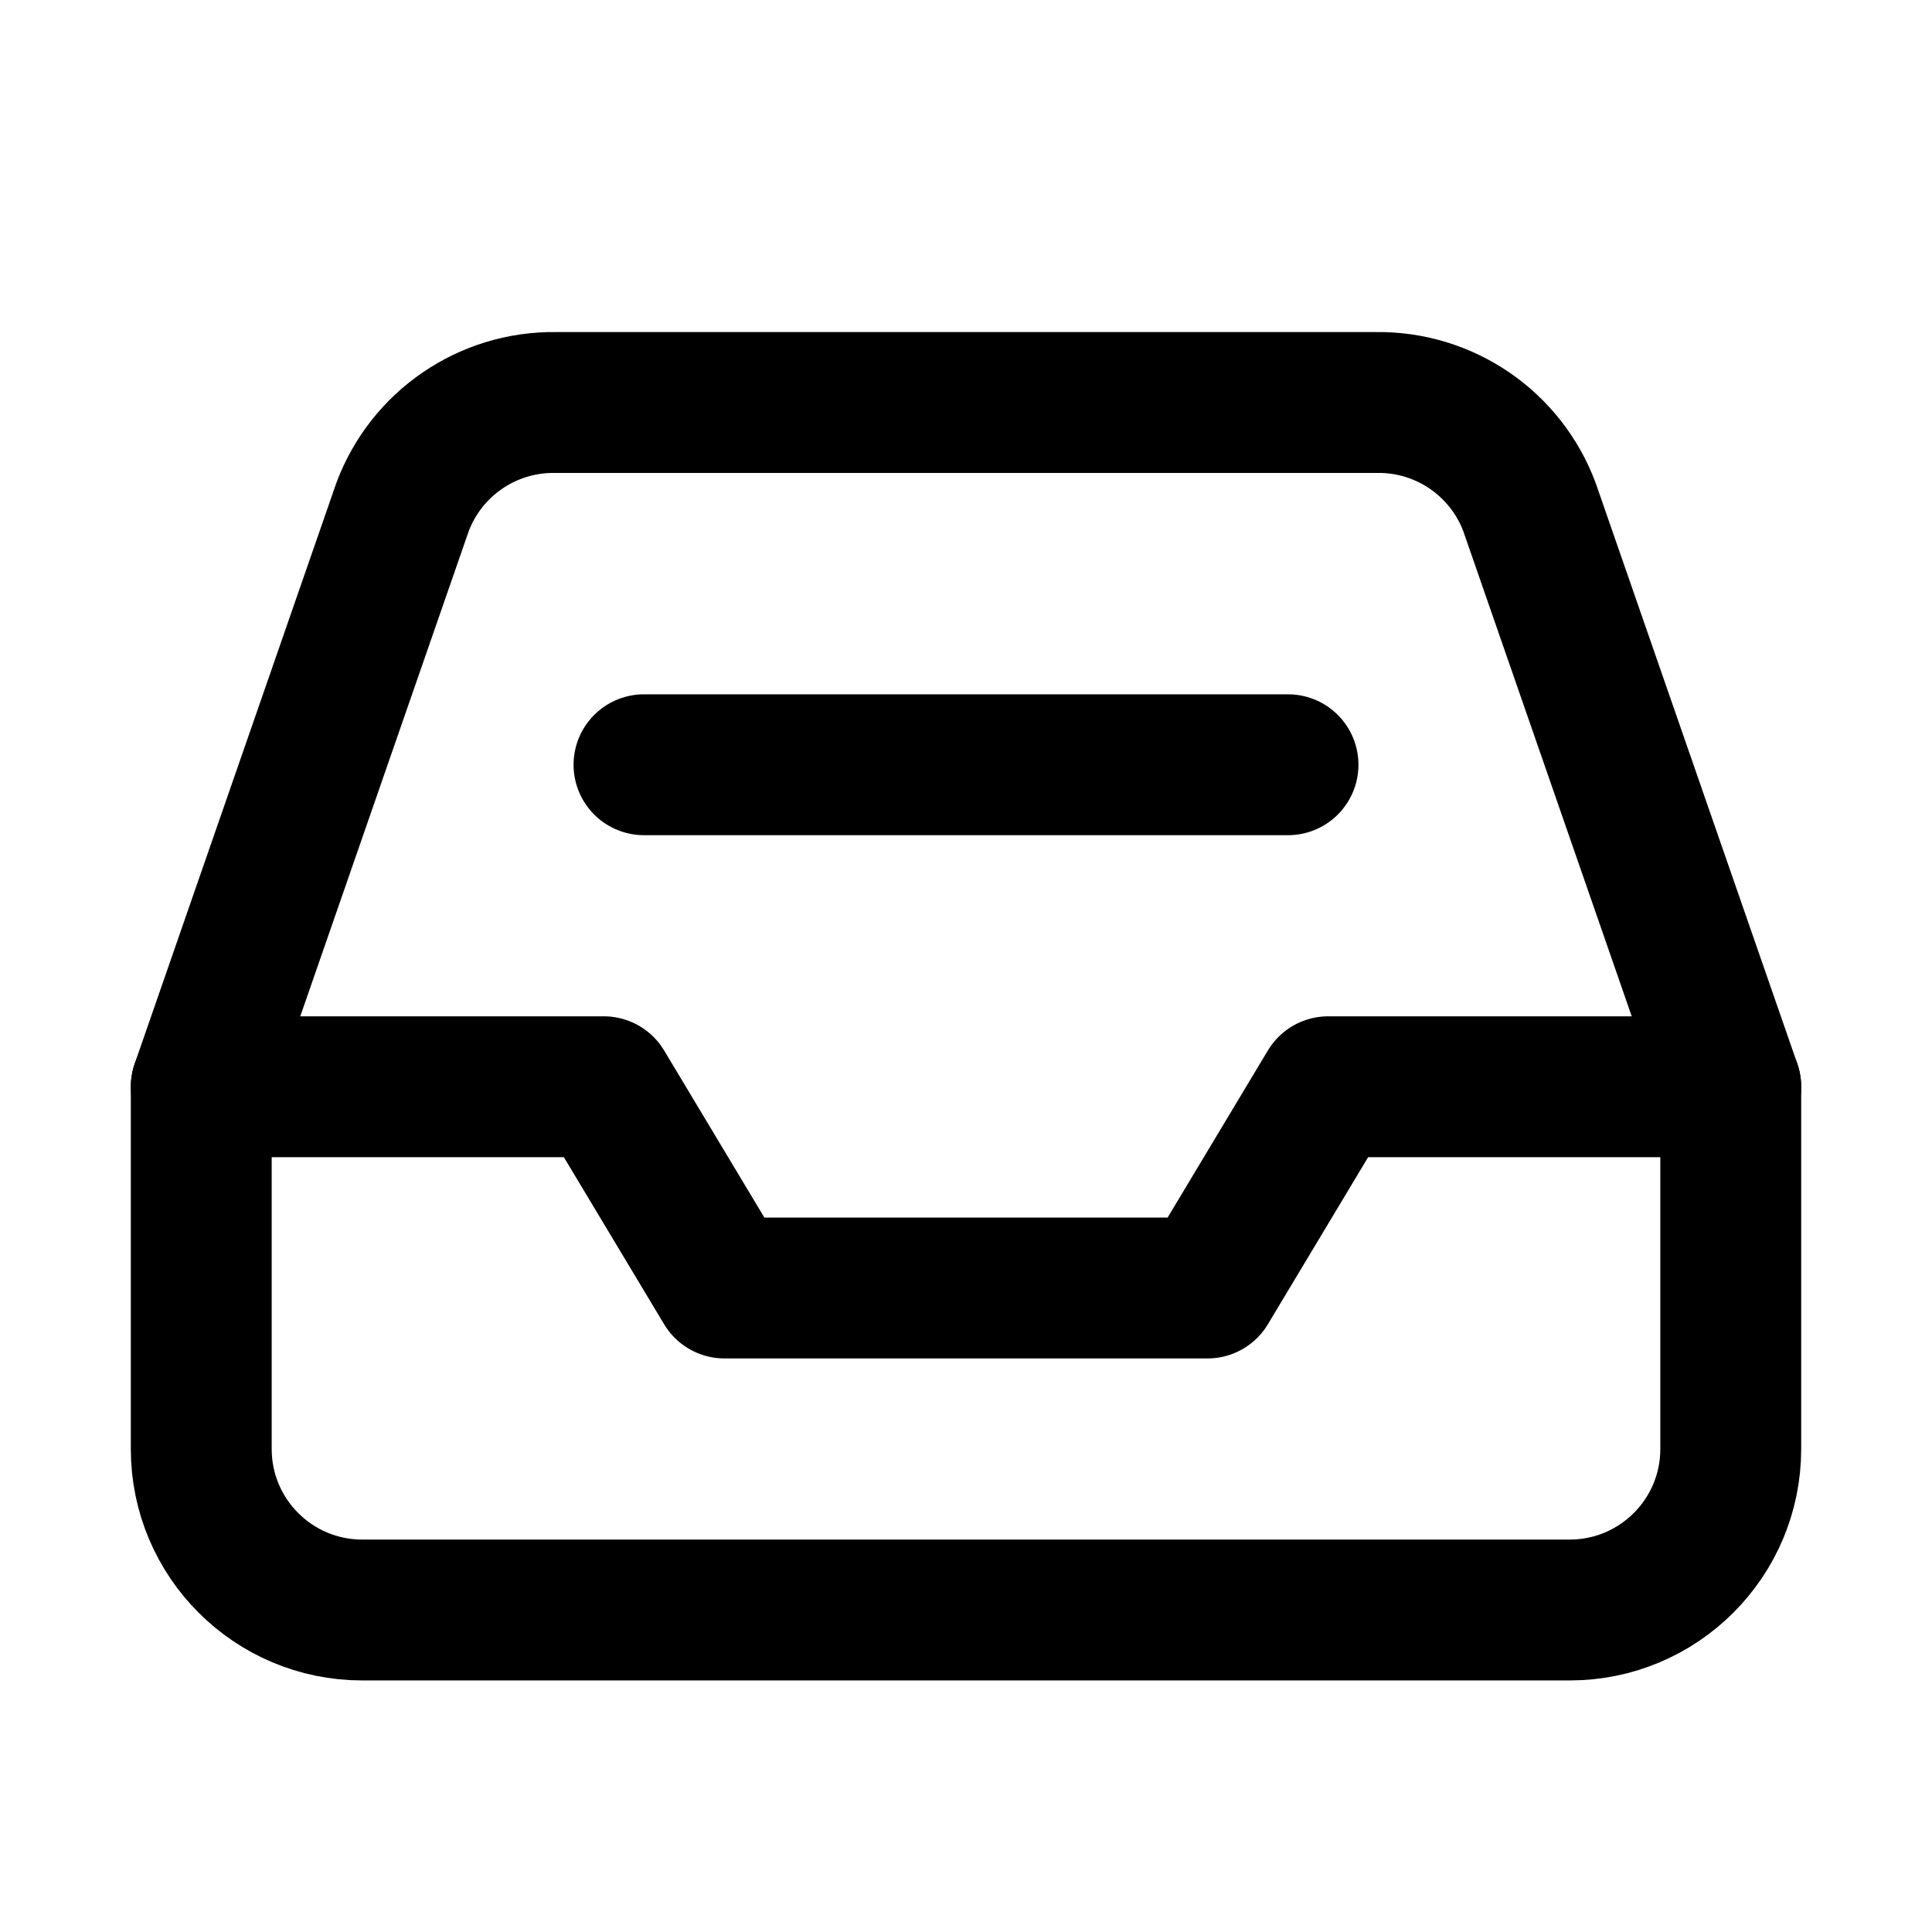
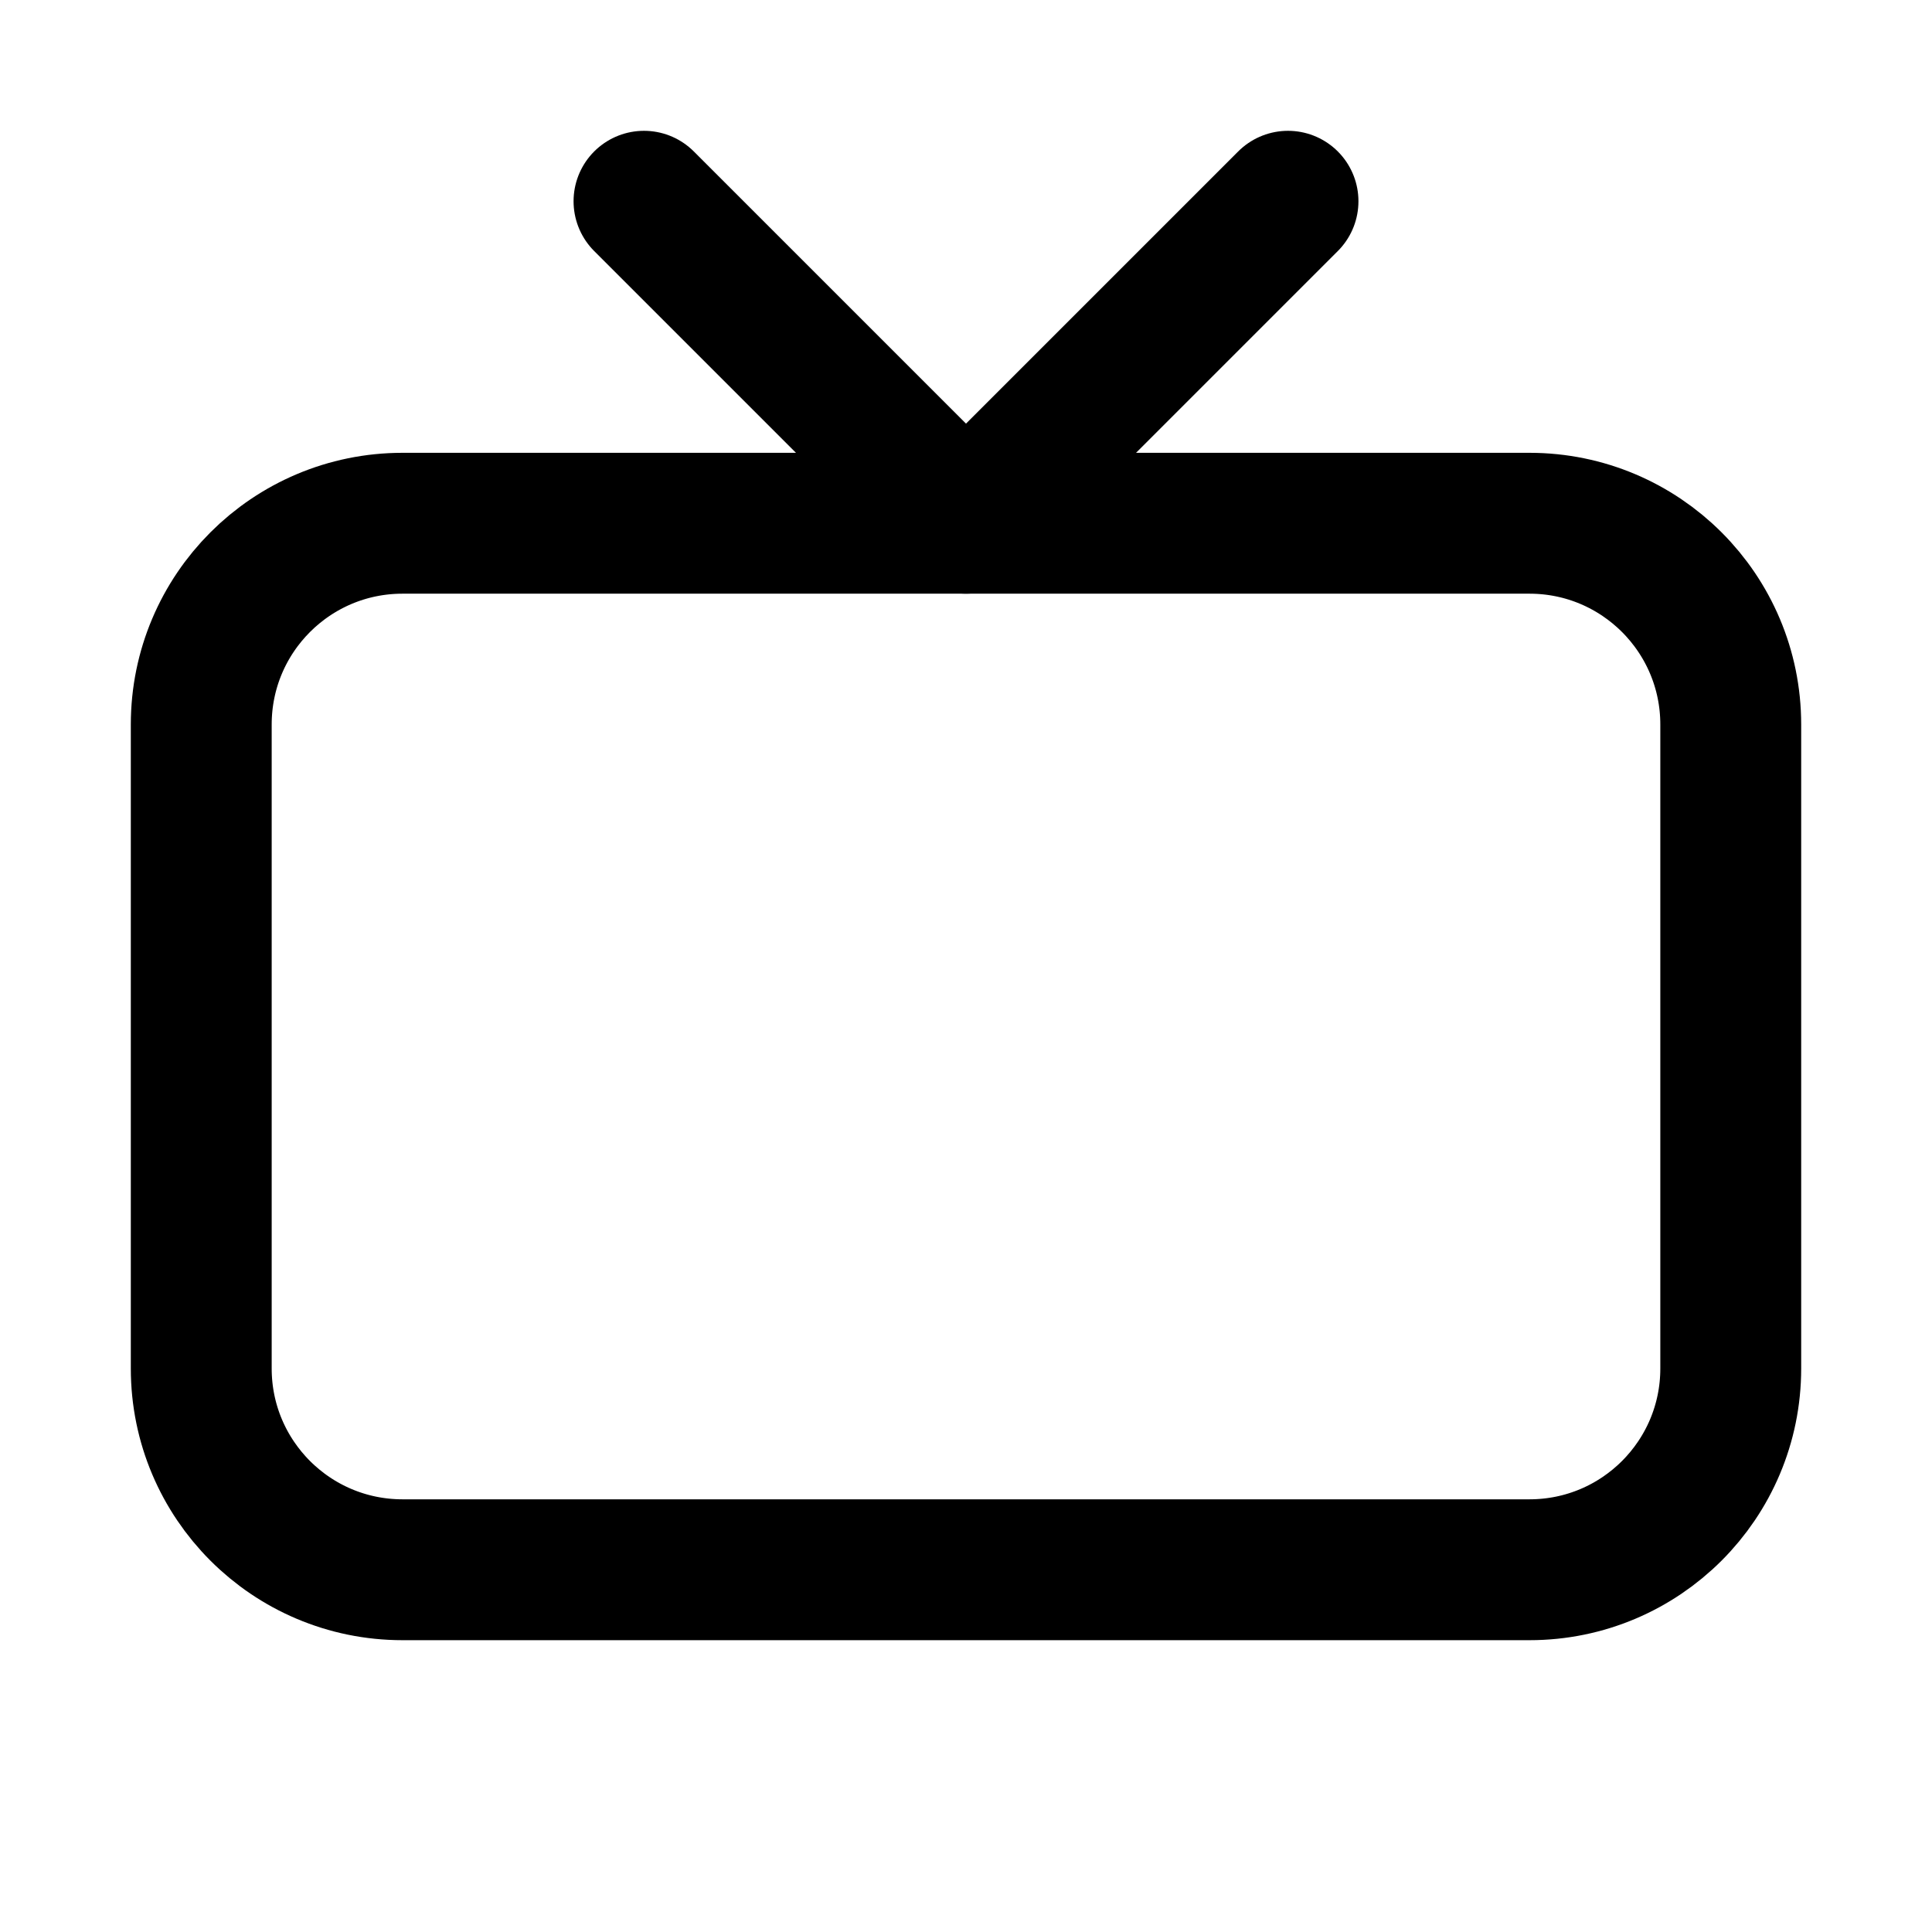
<svg xmlns="http://www.w3.org/2000/svg" width="24" height="24" viewBox="0 0 24 24" fill="none" stroke="currentColor" stroke-width="1.75" stroke-linecap="round" stroke-linejoin="round" aria-hidden="true">
-   <path d="M2.5 13.5h5l1.5 2.5h6l1.5-2.5h5" />
-   <path d="M2.5 13.5 5 6.3A2 2 0 0 1 6.9 5h10.2A2 2 0 0 1 19 6.3l2.5 7.2V18a2 2 0 0 1-2 2h-15a2 2 0 0 1-2-2z" />
-   <path d="M8 9.5h8" />
+   <rect x="2.5" y="6.5" width="19" height="13" rx="2.5" />
+   <path d="m8 2.5 4 4 4-4" />
</svg>
